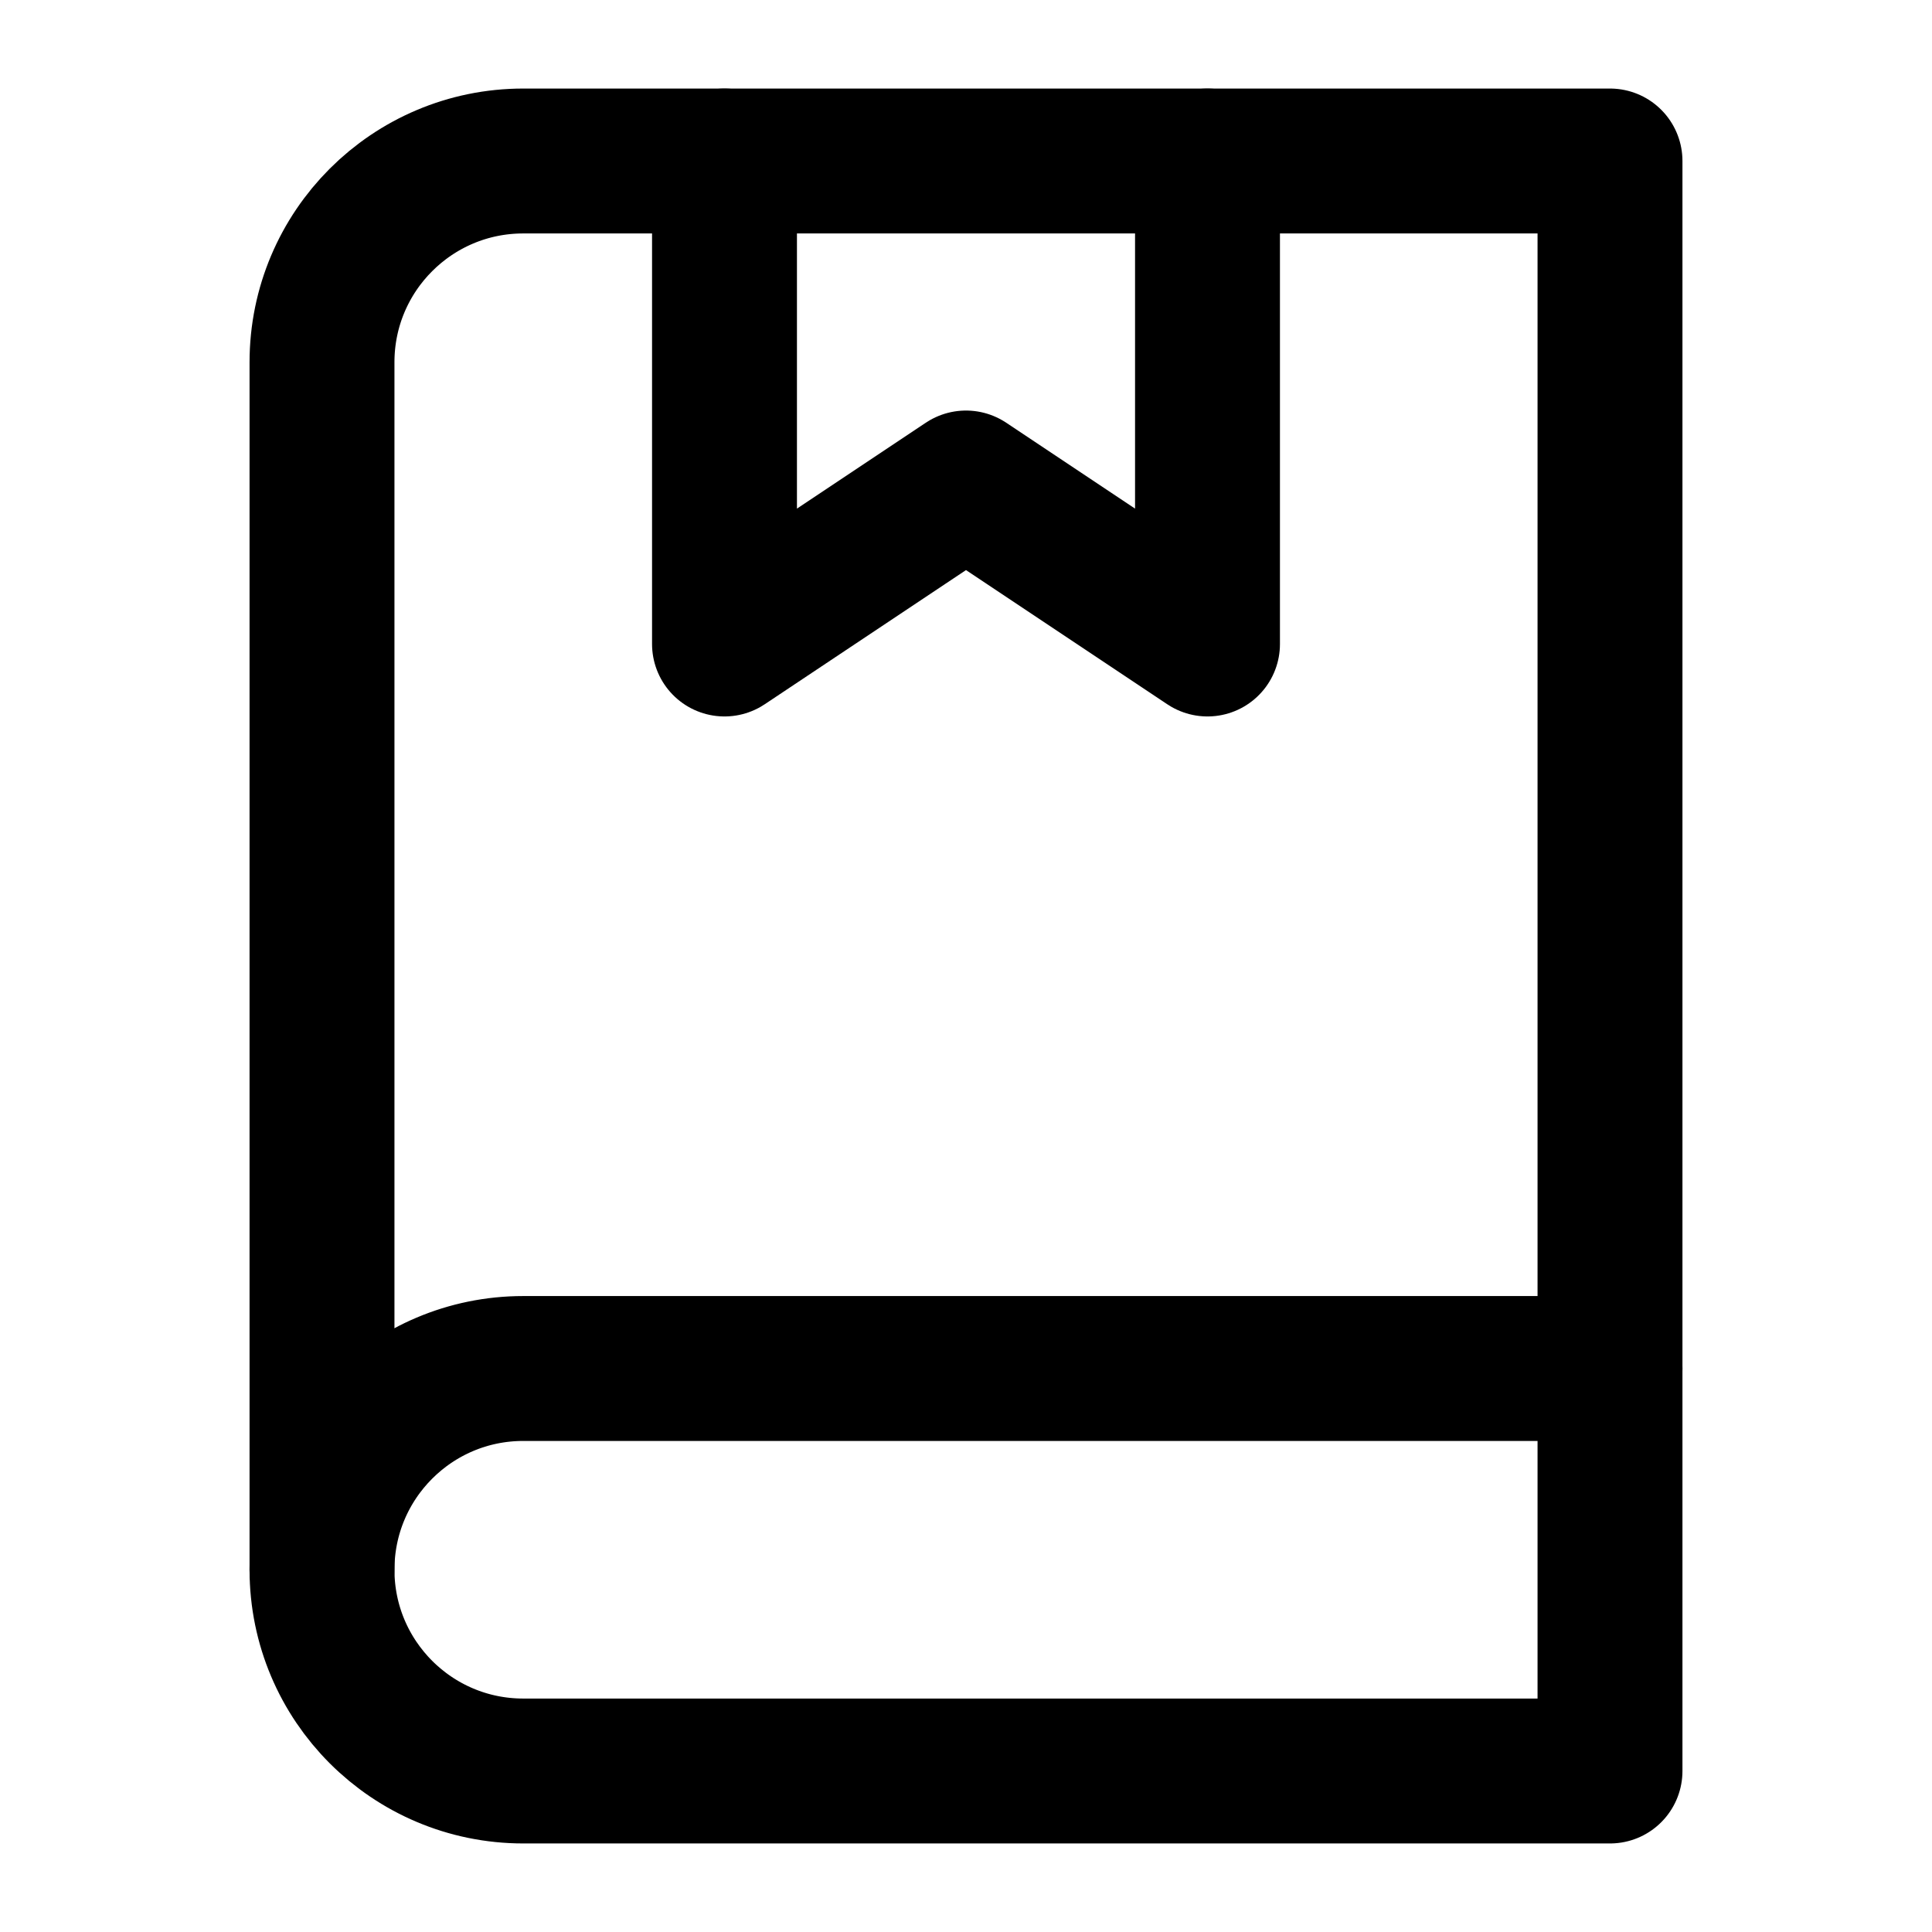
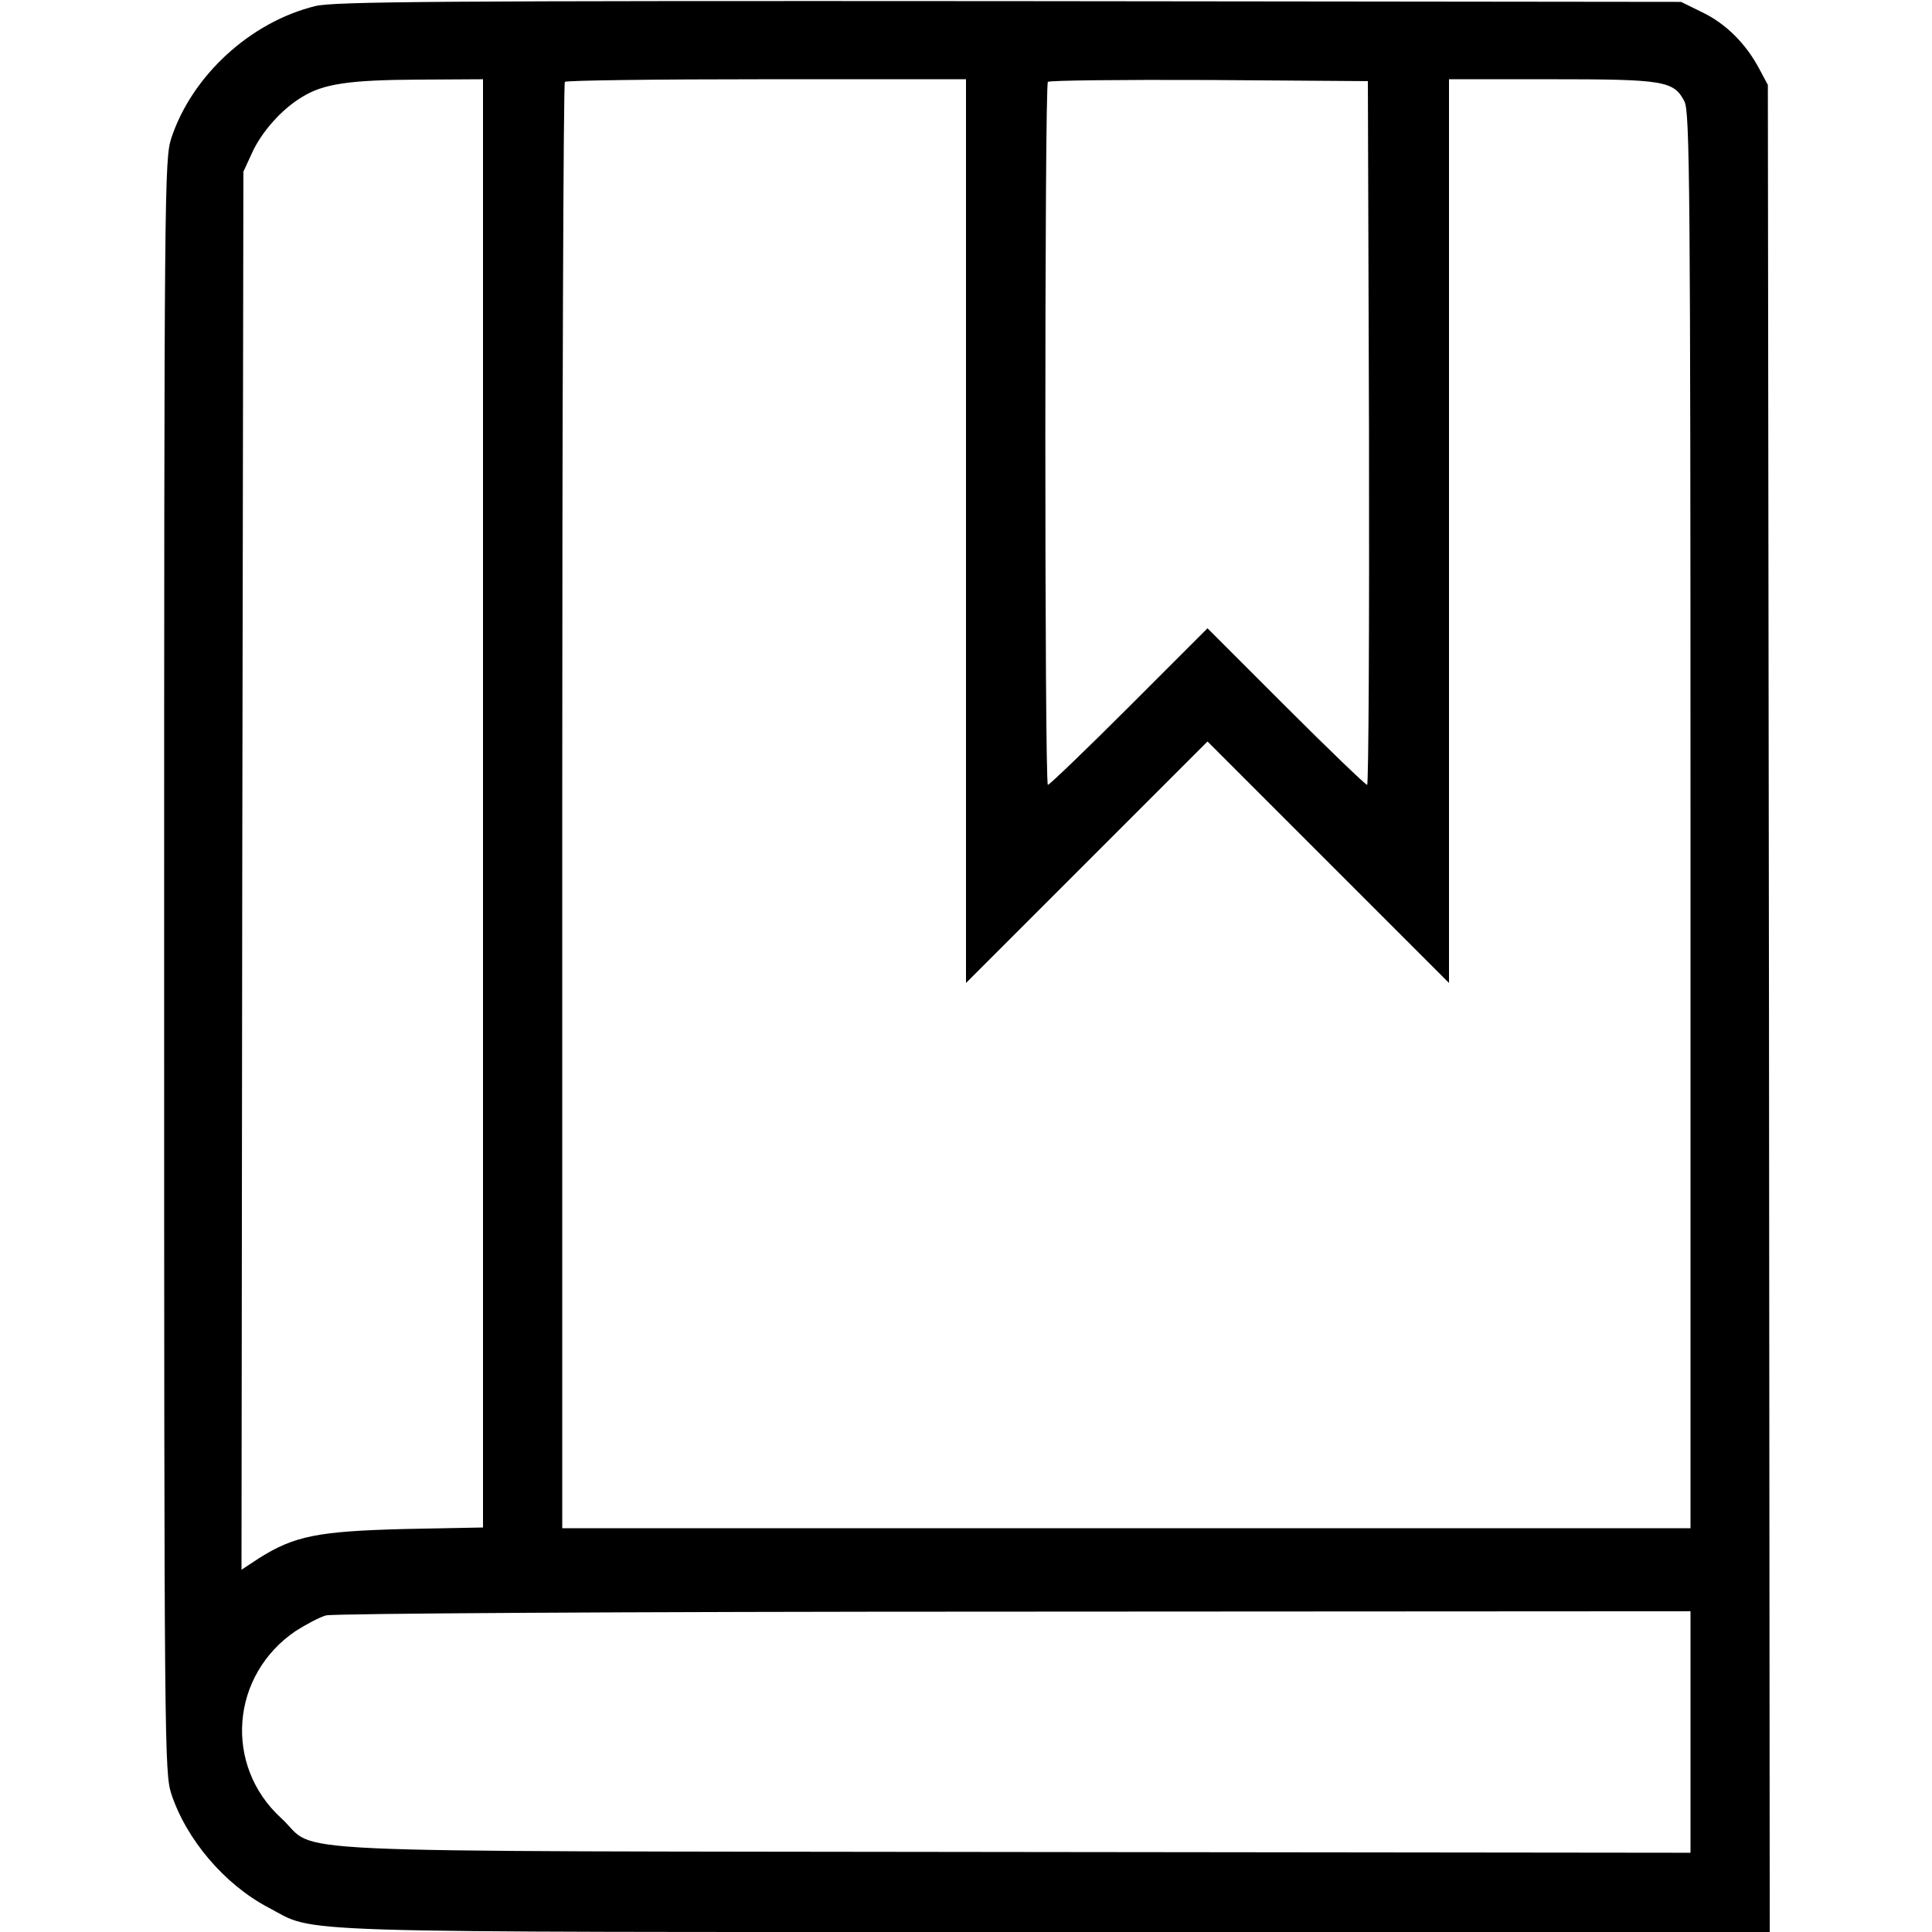
- <svg xmlns="http://www.w3.org/2000/svg" width="24" height="24" viewBox="0 0 24 24" fill="none" stroke="currentColor" stroke-width="1.8" stroke-linecap="round" stroke-linejoin="round">
-   <path d="M4 19.5A2.5 2.5 0 0 1 6.5 17H20" />
-   <path d="M6.5 2H20v20H6.5A2.5 2.5 0 0 1 4 19.5v-15A2.5 2.5 0 0 1 6.5 2z" />
-   <path d="M15 2v6l-3-2-3 2V2" />
+ <svg xmlns="http://www.w3.org/2000/svg" version="1.0" width="512pt" height="512pt" viewBox="0 0 512 512" preserveAspectRatio="xMidYMid meet">
+   <g transform="translate(0,512) scale(0.1,-0.1)" fill="#000000" stroke="none">
+     <path d="M836 5104 c-172 -42 -327 -184 -382 -350 -18 -57 -19 -115 -19 -2194 0 -2079 1 -2137 19 -2194 40 -121 141 -240 257 -301 132 -69 -8 -65 2087 -65 l1892 0 -2 2448 -3 2447 -23 43 c-35 66 -88 119 -150 149 l-57 28 -1780 2 c-1509 1 -1789 -1 -1839 -13z m444 -2113 l0 -1919 -207 -4 c-230 -6 -292 -18 -386 -77 l-47 -31 2 1853 3 1852 23 50 c25 55 78 115 131 147 57 36 126 46 309 47 l172 1 0 -1919z m1280 722 l0 -1198 320 320 320 320 320 -320 320 -320 0 1198 0 1197 270 0 c299 0 326 -4 354 -59 14 -27 16 -223 16 -1906 l0 -1875 -1495 0 -1495 0 0 1913 c0 1053 3 1917 7 1920 3 4 244 7 535 7 l528 0 0 -1197z m1068 260 c1 -513 -1 -933 -5 -933 -4 0 -101 93 -215 207 l-208 208 -208 -208 c-114 -114 -211 -207 -215 -207 -9 0 -9 1854 0 1863 3 4 196 6 427 5 l421 -3 3 -932z m852 -3443 l0 -320 -1793 2 c-2033 3 -1838 -6 -1941 89 -154 140 -135 380 38 497 27 17 62 36 80 41 18 5 781 10 1824 10 l1792 1 0 -320z" />
+   </g>
</svg>
